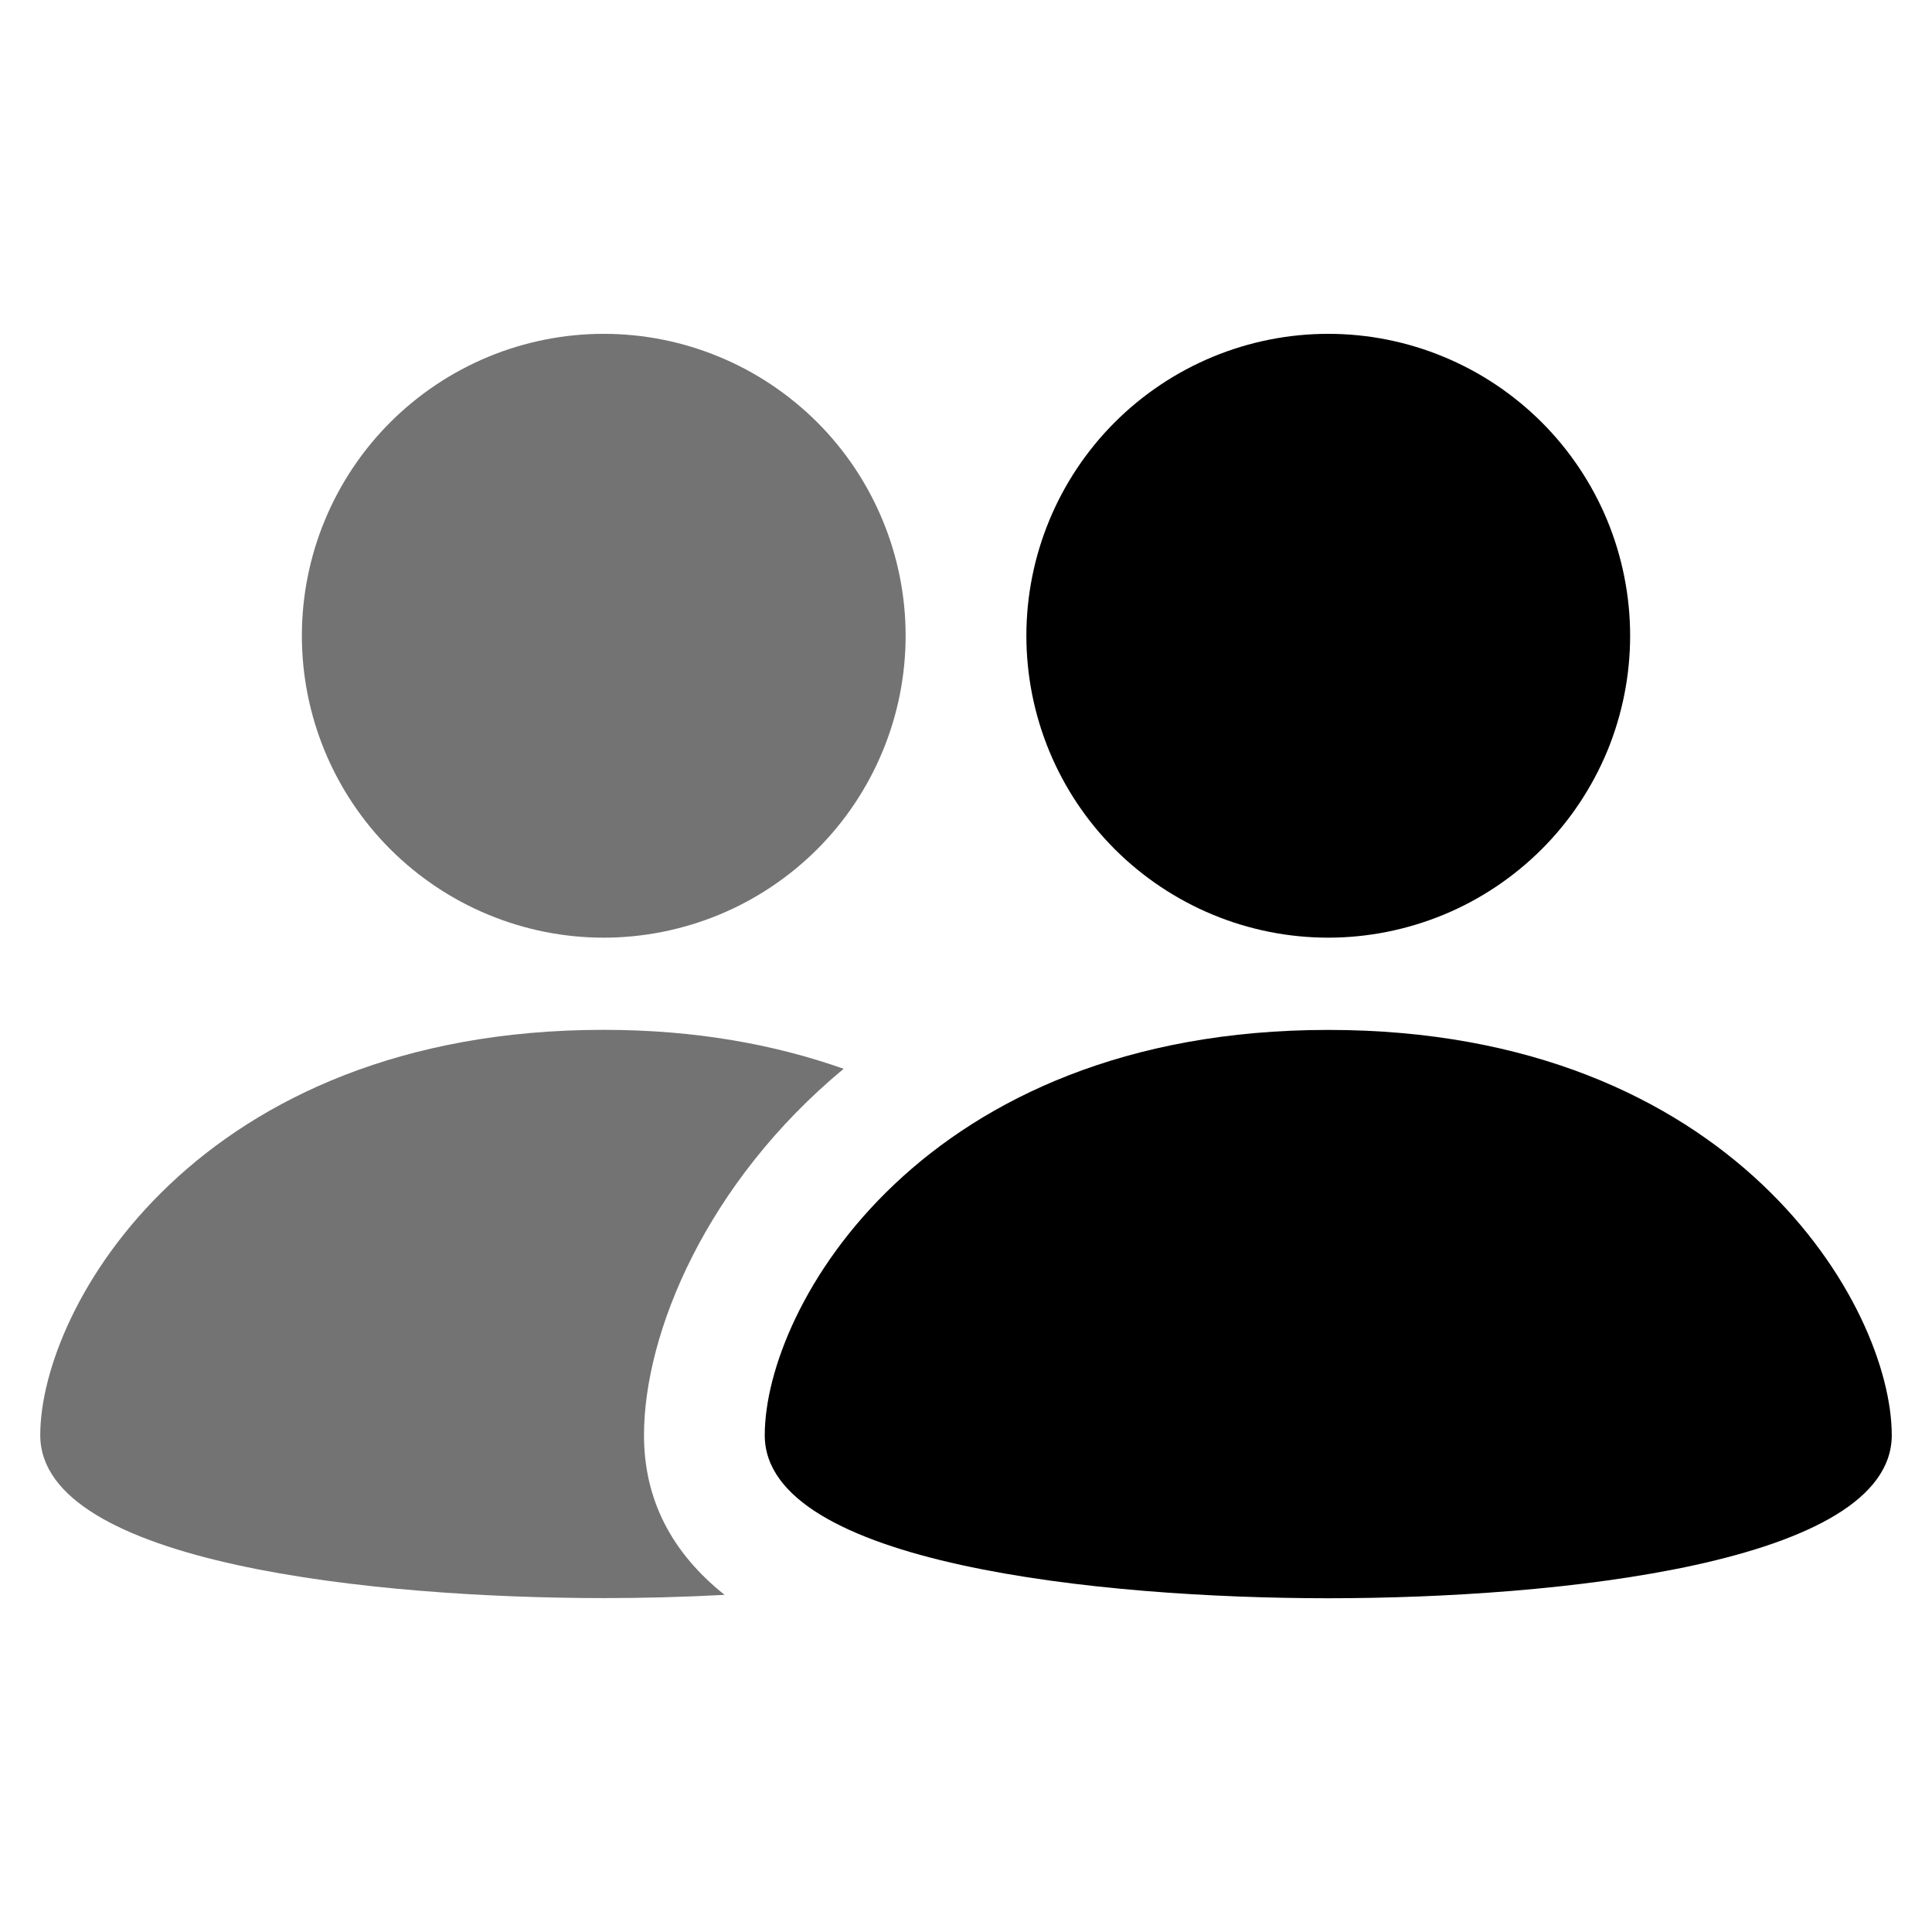
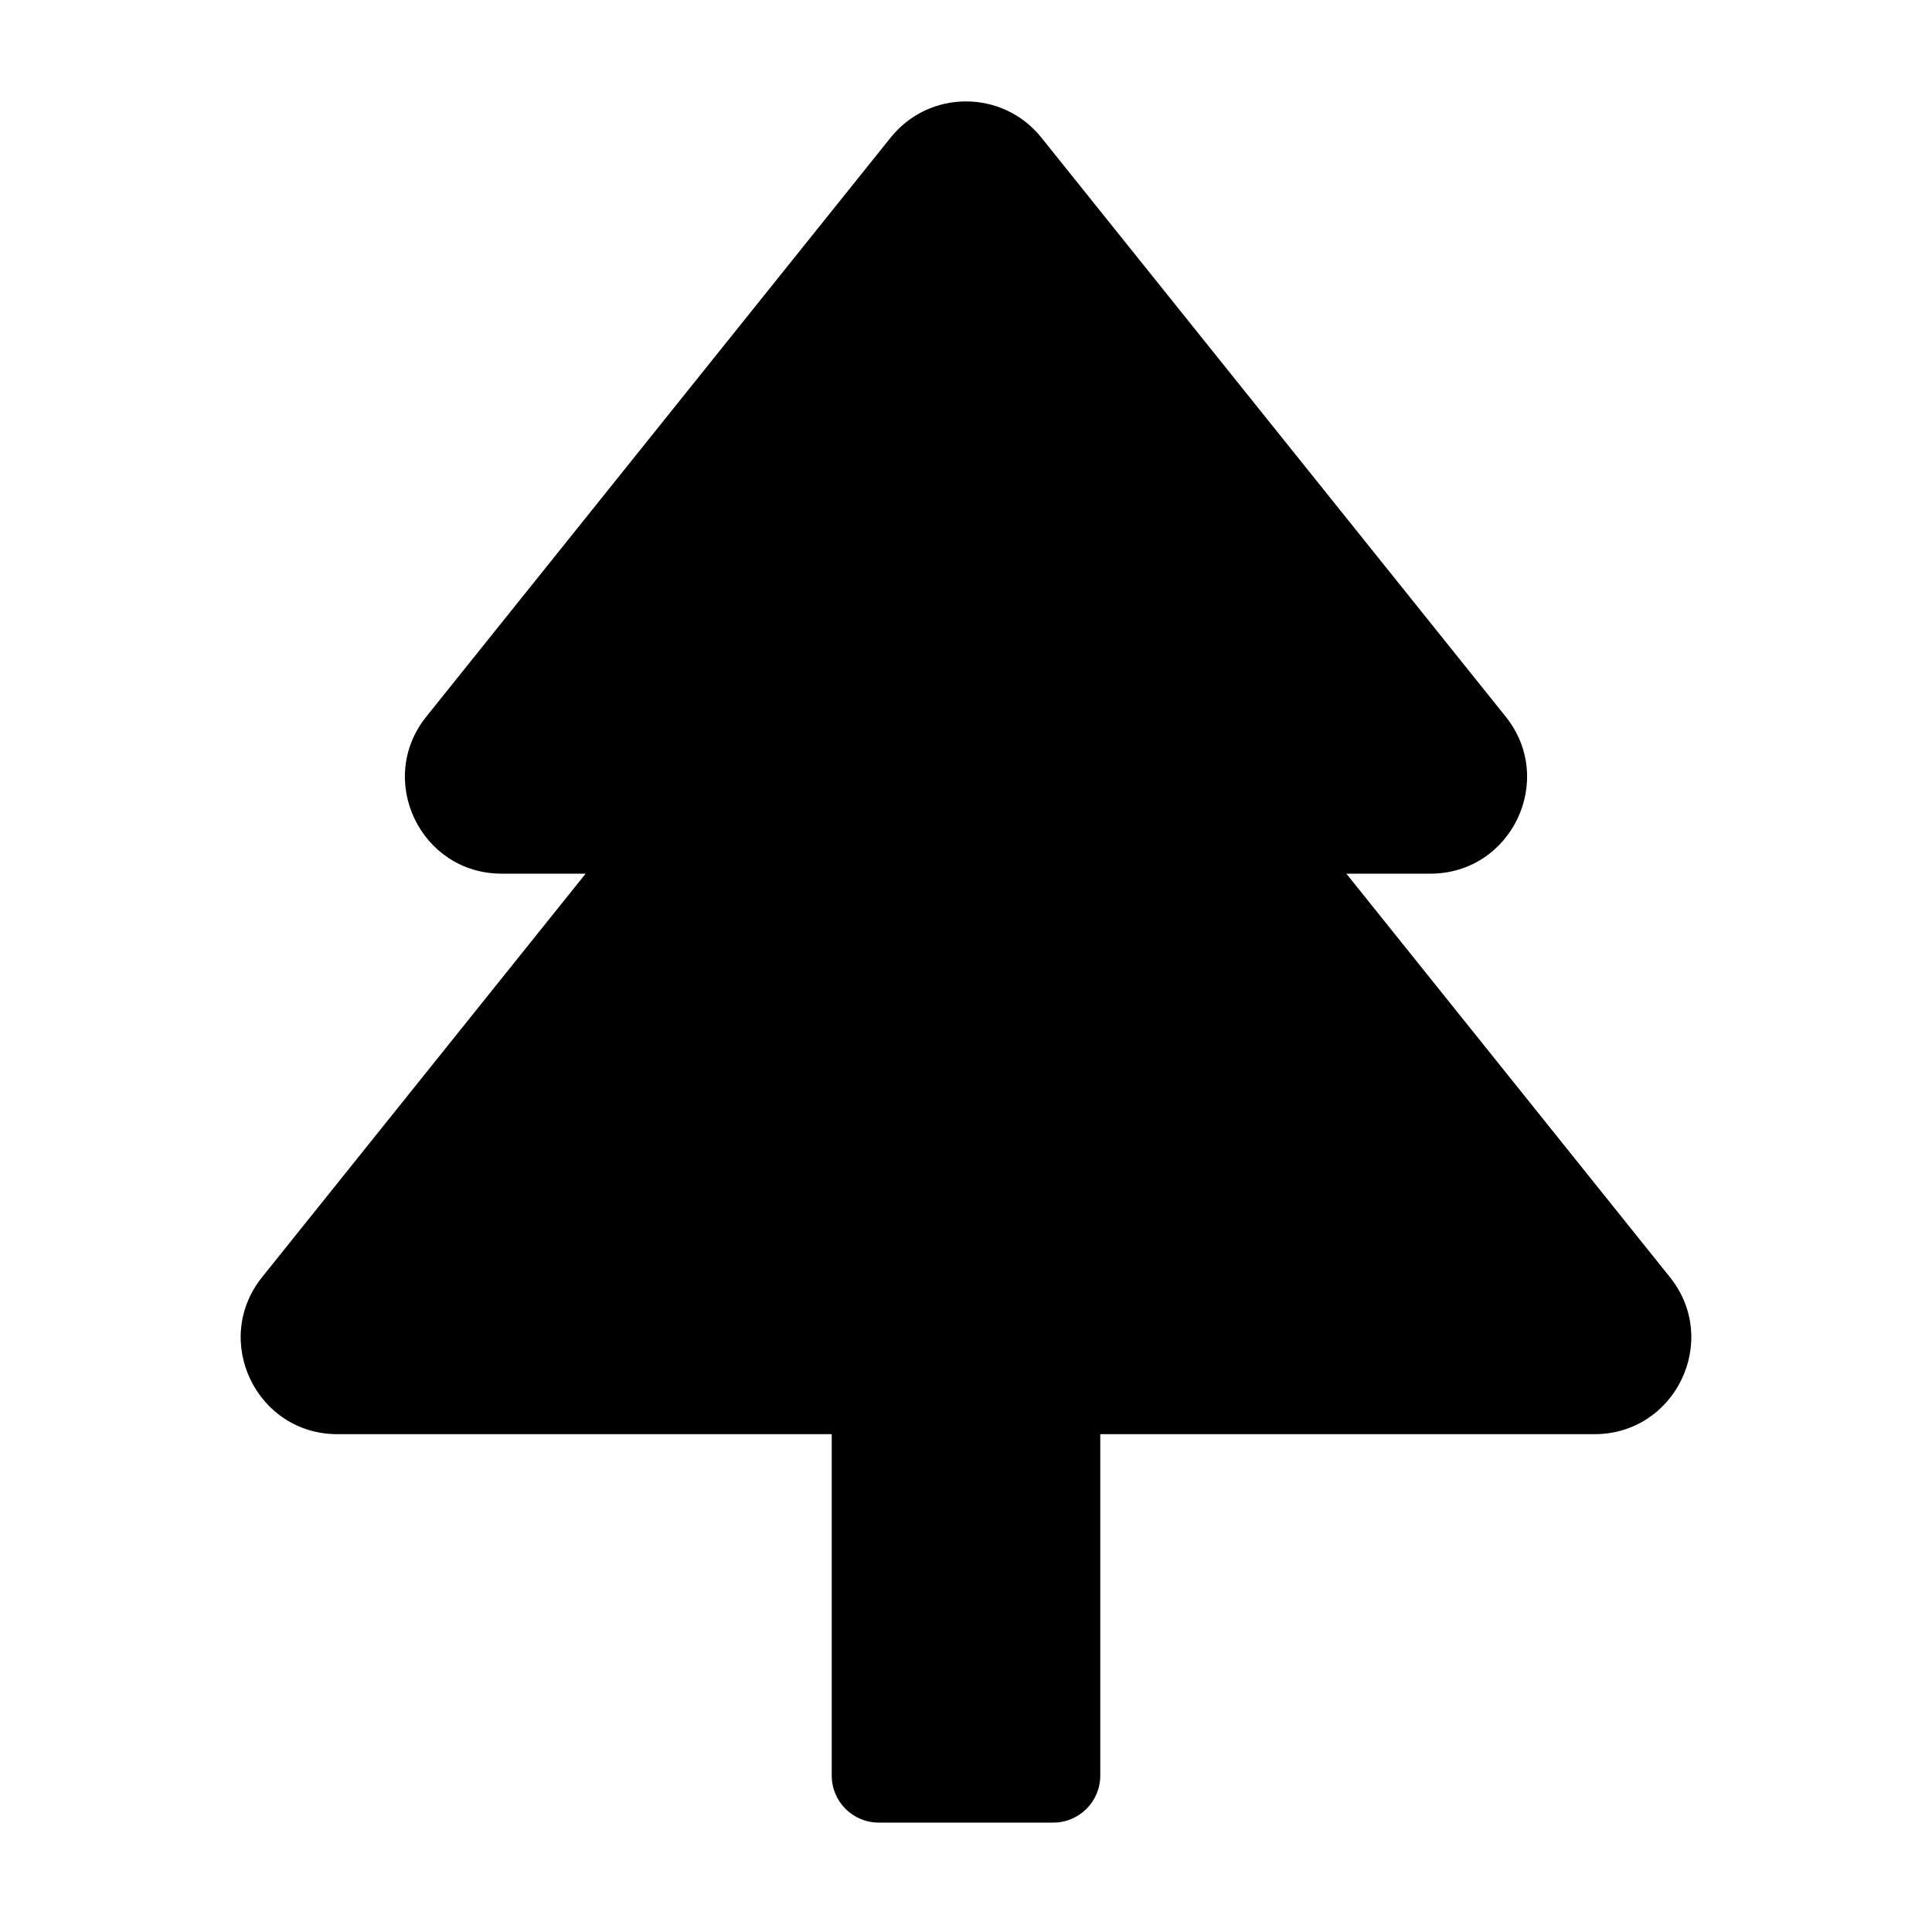
<svg xmlns="http://www.w3.org/2000/svg" width="30" height="30" viewBox="0 0 24 24" fill="none">
-   <path fill-rule="evenodd" clip-rule="evenodd" d="M7.5 11.648C7.992 11.648 8.48 11.55 8.935 11.362C9.39 11.174 9.803 10.897 10.152 10.549C10.5 10.201 10.776 9.787 10.964 9.333C11.153 8.878 11.25 8.39 11.25 7.897C11.25 7.405 11.153 6.917 10.964 6.462C10.776 6.007 10.5 5.594 10.152 5.246C9.803 4.898 9.39 4.621 8.935 4.433C8.48 4.244 7.992 4.147 7.5 4.147C6.505 4.147 5.552 4.543 4.848 5.246C4.145 5.949 3.75 6.903 3.75 7.897C3.75 8.892 4.145 9.846 4.848 10.549C5.552 11.252 6.505 11.648 7.5 11.648ZM8 17.828C8 16.564 8.771 14.694 10.48 13.277C9.637 12.979 8.652 12.793 7.5 12.793C2.46 12.793 0.5 16.232 0.5 17.828C0.5 19.428 4.673 19.852 7.5 19.852C7.971 19.852 8.48 19.84 9.001 19.812C8.34 19.285 8 18.625 8 17.828Z" fill="#000000" fill-opacity="0.55" />
-   <path fill-rule="evenodd" clip-rule="evenodd" d="M16.5 12.794C11.46 12.794 9.5 16.232 9.5 17.829C9.5 19.427 13.673 19.854 16.5 19.854C19.327 19.854 23.5 19.427 23.5 17.829C23.5 16.232 21.54 12.794 16.5 12.794ZM16.5 11.648C16.992 11.648 17.48 11.55 17.935 11.362C18.39 11.174 18.803 10.897 19.152 10.549C19.5 10.201 19.776 9.787 19.965 9.333C20.153 8.878 20.25 8.39 20.25 7.897C20.25 7.405 20.153 6.917 19.965 6.462C19.776 6.007 19.5 5.594 19.152 5.246C18.803 4.898 18.39 4.621 17.935 4.433C17.48 4.244 16.992 4.147 16.5 4.147C15.505 4.147 14.552 4.543 13.848 5.246C13.145 5.949 12.75 6.903 12.75 7.897C12.75 8.892 13.145 9.846 13.848 10.549C14.552 11.252 15.505 11.648 16.5 11.648Z" fill="#000000" />
+   <path d="M20.744 15.865L16.725 10.853H17.768C18.775 10.853 19.334 9.688 18.704 8.902L12.936 1.709C12.456 1.11 11.544 1.11 11.064 1.709L5.296 8.902C4.666 9.687 5.225 10.853 6.232 10.853H7.275L3.256 15.865C2.626 16.651 3.185 17.816 4.192 17.816H10.332V22.057C10.332 22.379 10.593 22.641 10.916 22.641H13.084C13.406 22.641 13.668 22.38 13.668 22.057V17.816H19.808C20.815 17.815 21.374 16.65 20.744 15.865Z" fill="#000000" />
</svg>
